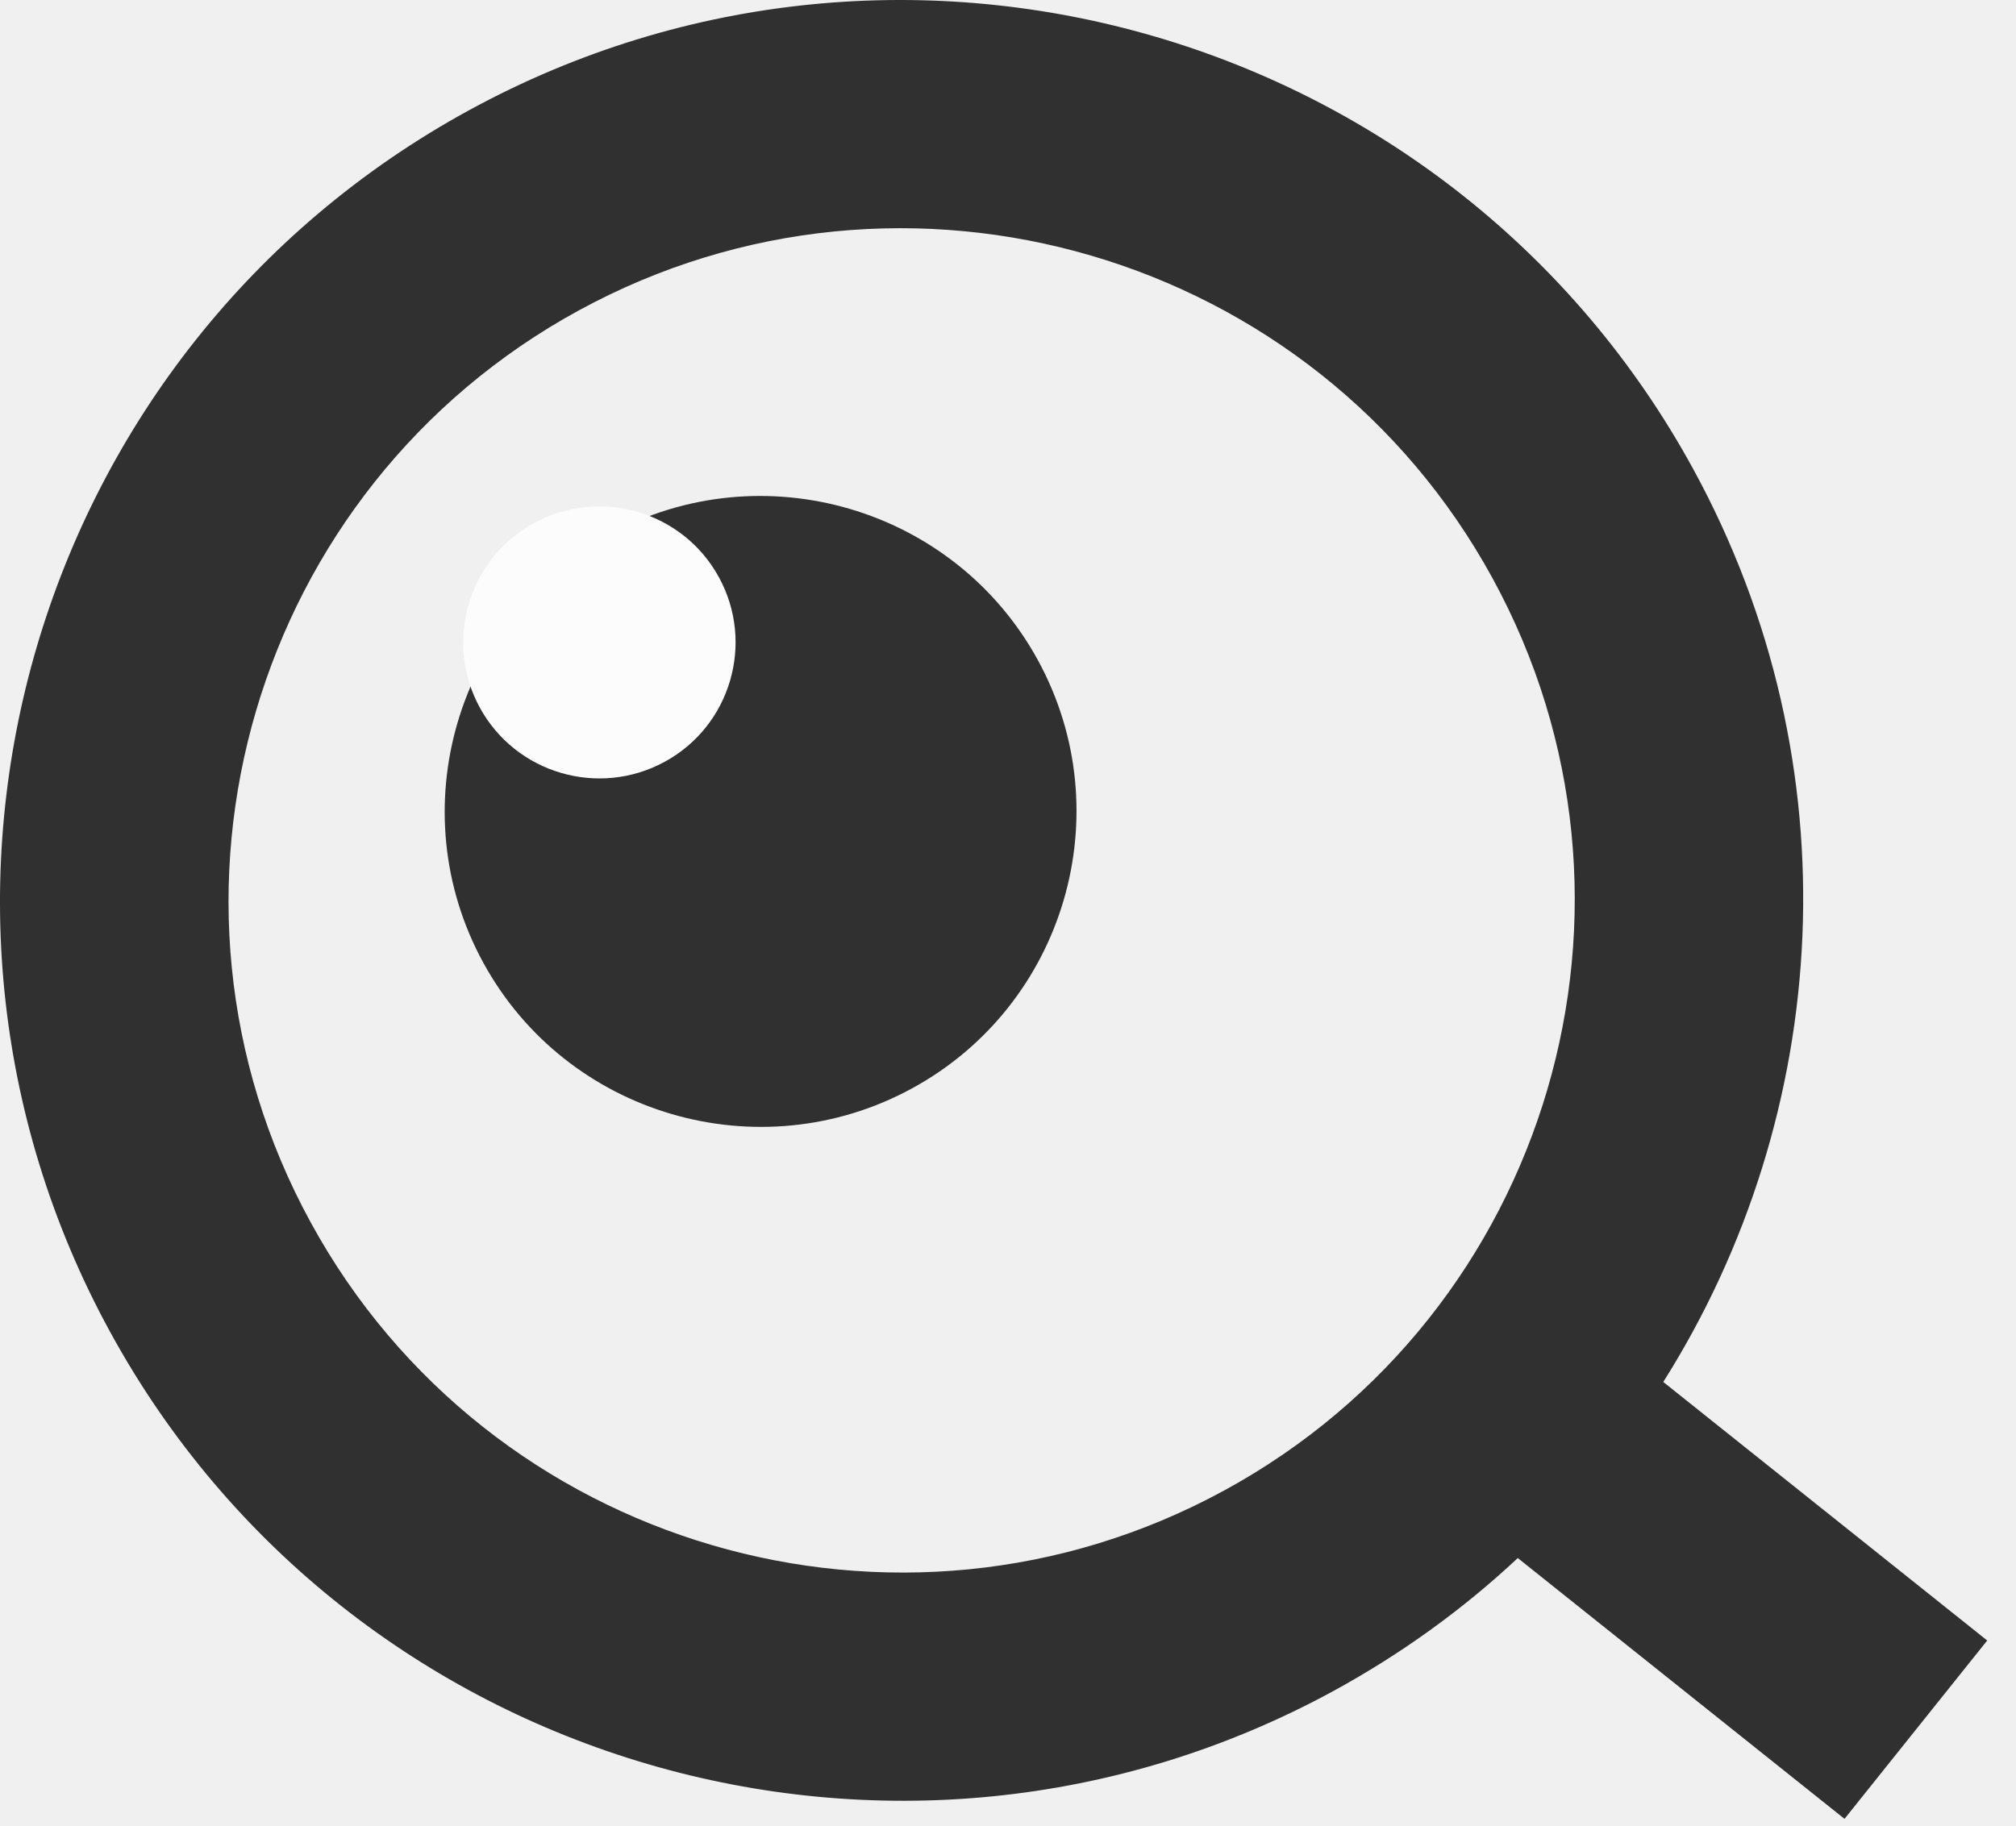
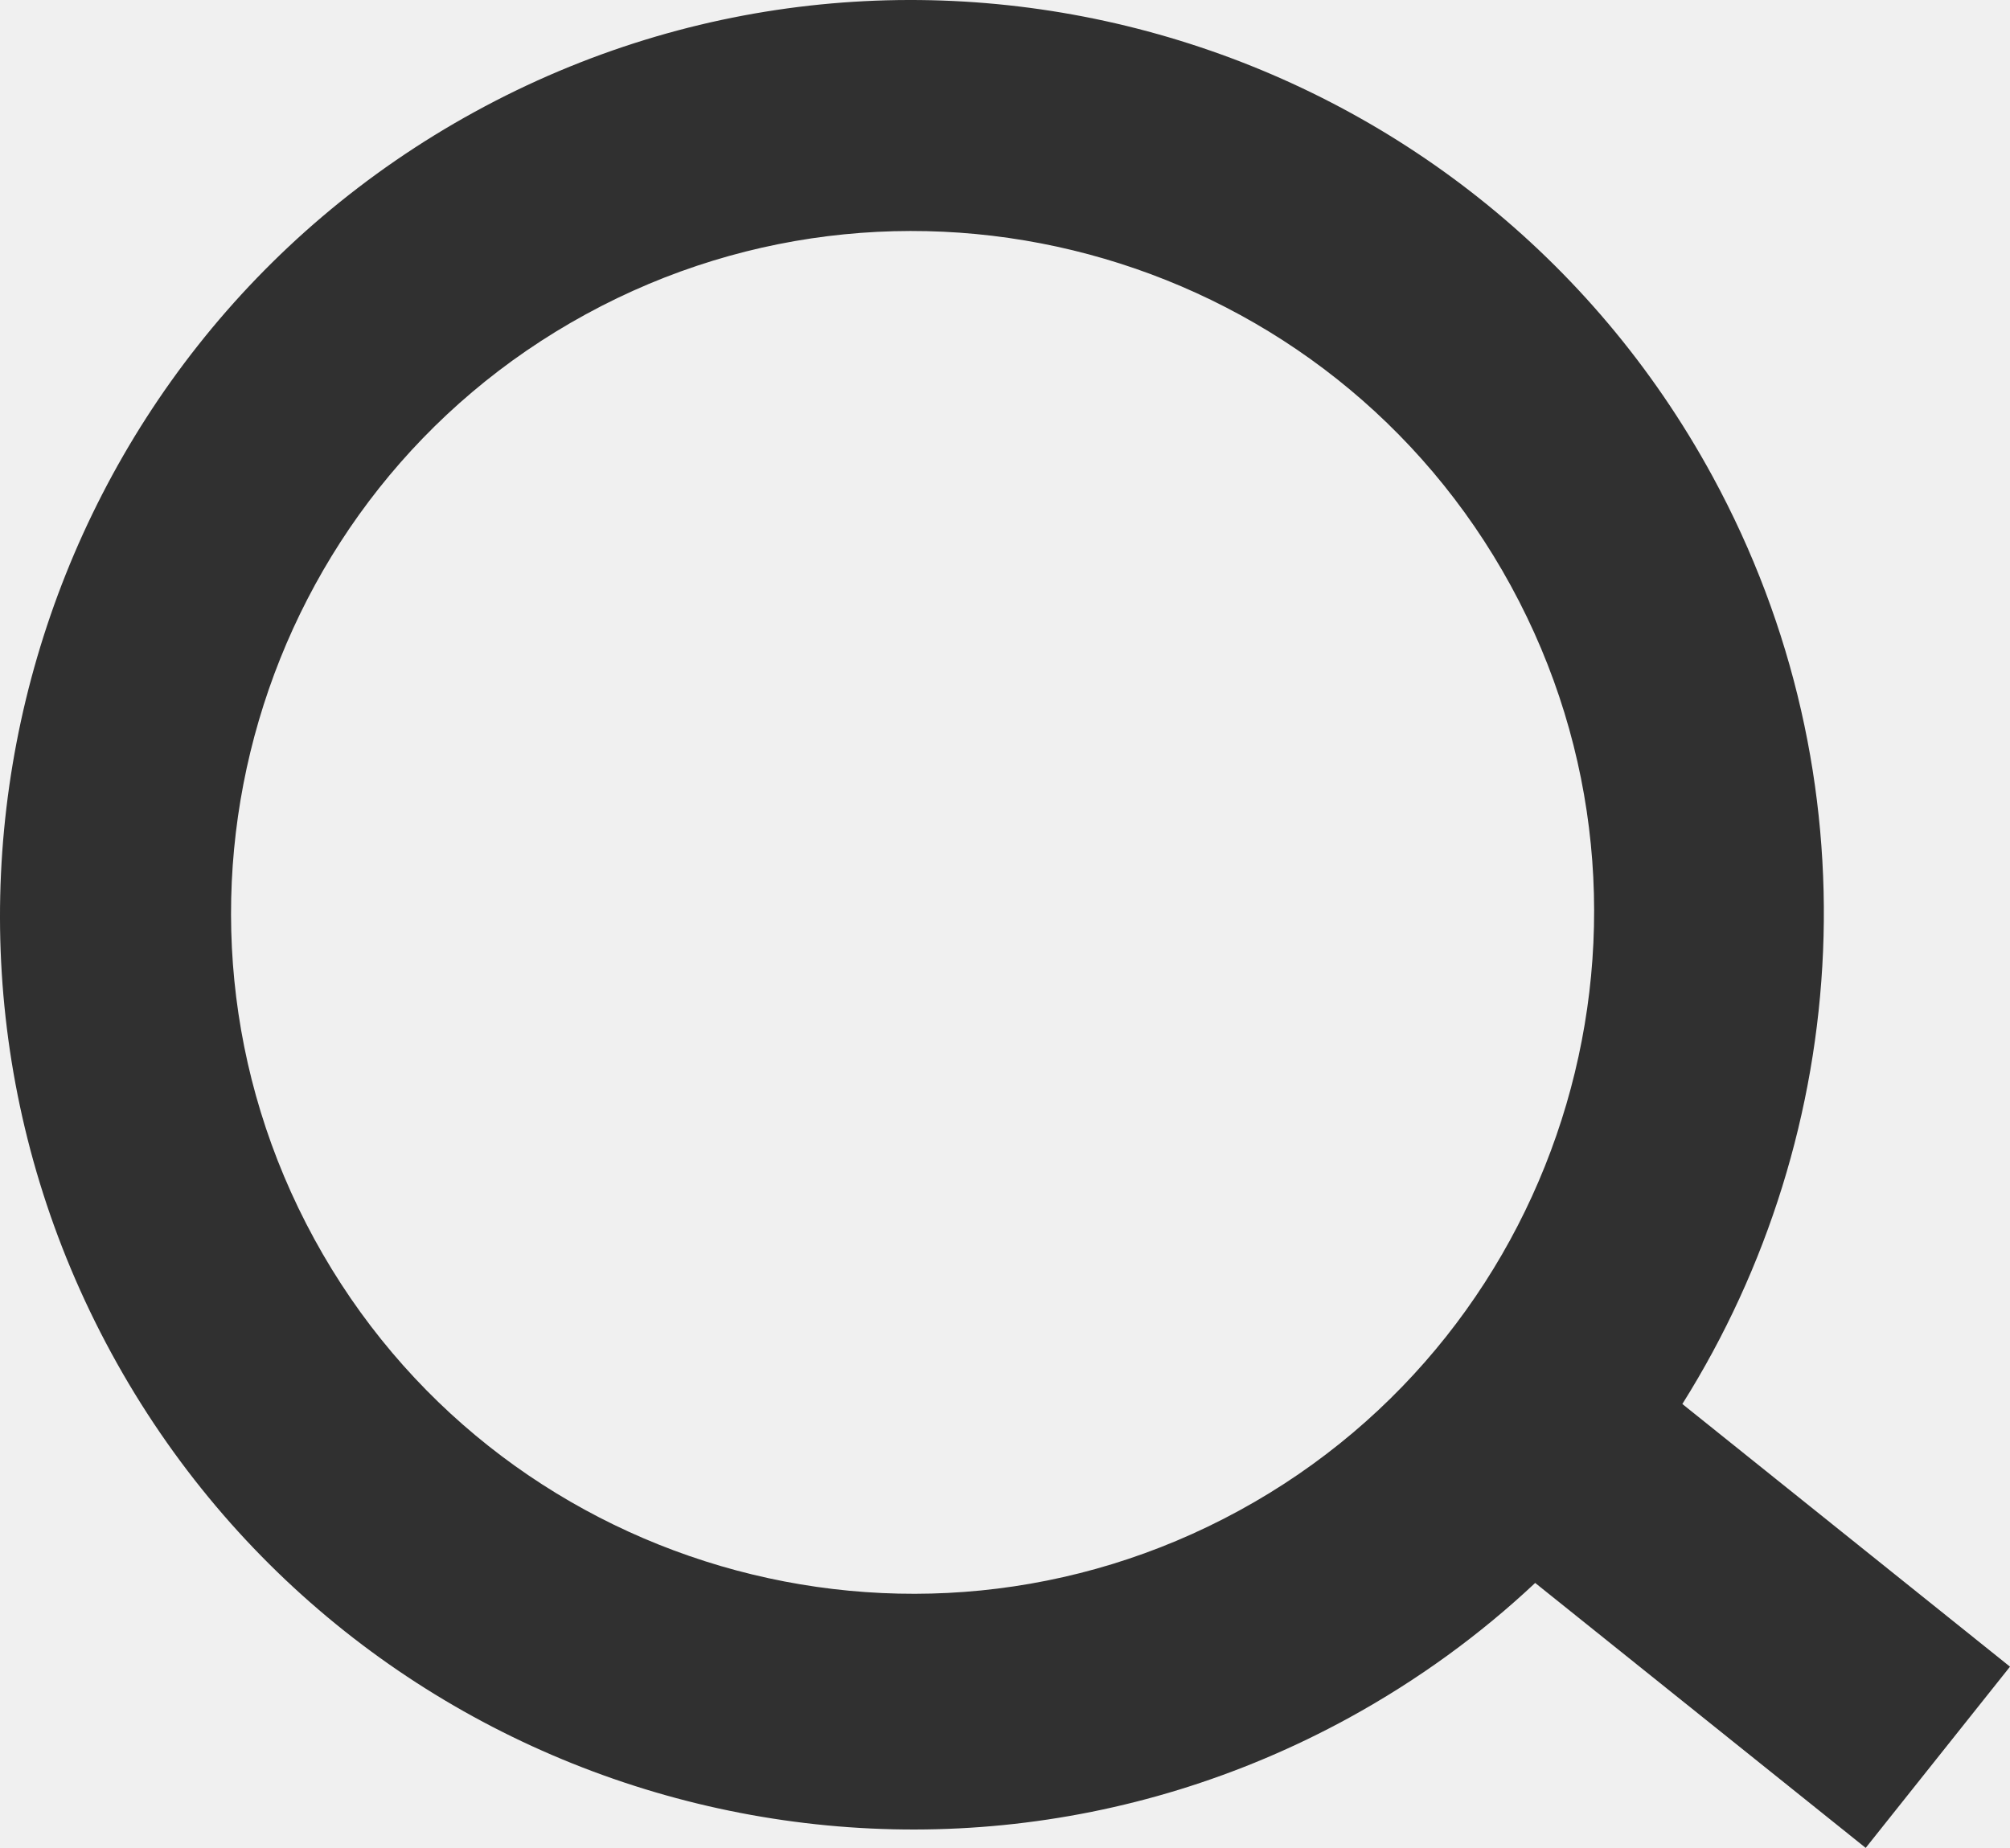
- <svg xmlns="http://www.w3.org/2000/svg" width="53px" height="48px" viewBox="0 0 53 48" version="1.1">
+ <svg xmlns="http://www.w3.org/2000/svg" width="87px" height="80px" viewBox="0 0 87 80" version="1.1">
  <g id="Homepage-V2" stroke="none" stroke-width="1" fill="none" fill-rule="evenodd" opacity="0.8">
-     <g id="Homepage-V2-search" transform="translate(-191, -262)" fill-rule="nonzero">
-       <g id="Eye" transform="translate(191, 262)">
-         <path d="M2.896,35.027 C9.161,46.489 23.595,50.719 35.066,44.462 C36.857,43.483 38.477,42.306 39.902,40.972 L48.492,47.83 L52.243,43.14 L43.727,36.341 C48.169,29.303 48.777,20.133 44.511,12.328 C38.247,0.866 23.813,-3.364 12.342,2.893 C0.867,9.151 -3.368,23.568 2.896,35.027 Z M8.17,32.149 C3.494,23.596 6.655,12.831 15.222,8.16 C23.786,3.49 34.562,6.648 39.238,15.205 C43.914,23.759 40.753,34.524 32.185,39.194 C23.622,43.865 12.845,40.707 8.17,32.149 Z" id="Shape" fill="#000000" />
-         <path d="M12.705,25.315 C14.899,29.331 19.957,30.812 23.977,28.621 C27.997,26.43 29.481,21.377 27.287,17.362 C25.093,13.346 20.035,11.864 16.015,14.055 C11.995,16.246 10.511,21.299 12.705,25.315 Z" id="Path" fill="#000000" />
-         <path d="M12.615,18.609 C13.56,20.34 15.742,20.979 17.475,20.032 C19.208,19.089 19.848,16.909 18.899,15.178 C17.955,13.447 15.773,12.808 14.04,13.755 C12.307,14.699 11.667,16.878 12.615,18.609 Z" id="Path" fill="#FFFFFF" />
+     <g id="Homepage-V2-search---Error" transform="translate(-163, -274)" fill="#000000" fill-rule="nonzero">
+       <g id="Eye" transform="translate(163, 274)">
+         <path d="M4.823,58.585 C15.256,77.757 39.292,84.832 58.395,74.366 C61.378,72.729 64.075,70.76 66.448,68.53 L80.754,80 L87,72.155 L72.818,60.783 C80.214,49.012 81.228,33.675 74.124,20.62 C63.692,1.448 39.656,-5.627 20.553,4.839 C1.444,15.305 -5.609,39.42 4.823,58.585 Z M13.604,53.639 C5.809,39.363 11.079,21.399 25.361,13.604 C39.637,5.809 57.601,11.079 65.396,25.361 C73.191,39.637 67.921,57.601 53.639,65.396 C39.363,73.191 21.399,67.921 13.604,53.639 Z" id="Shape" />
      </g>
    </g>
  </g>
</svg>
